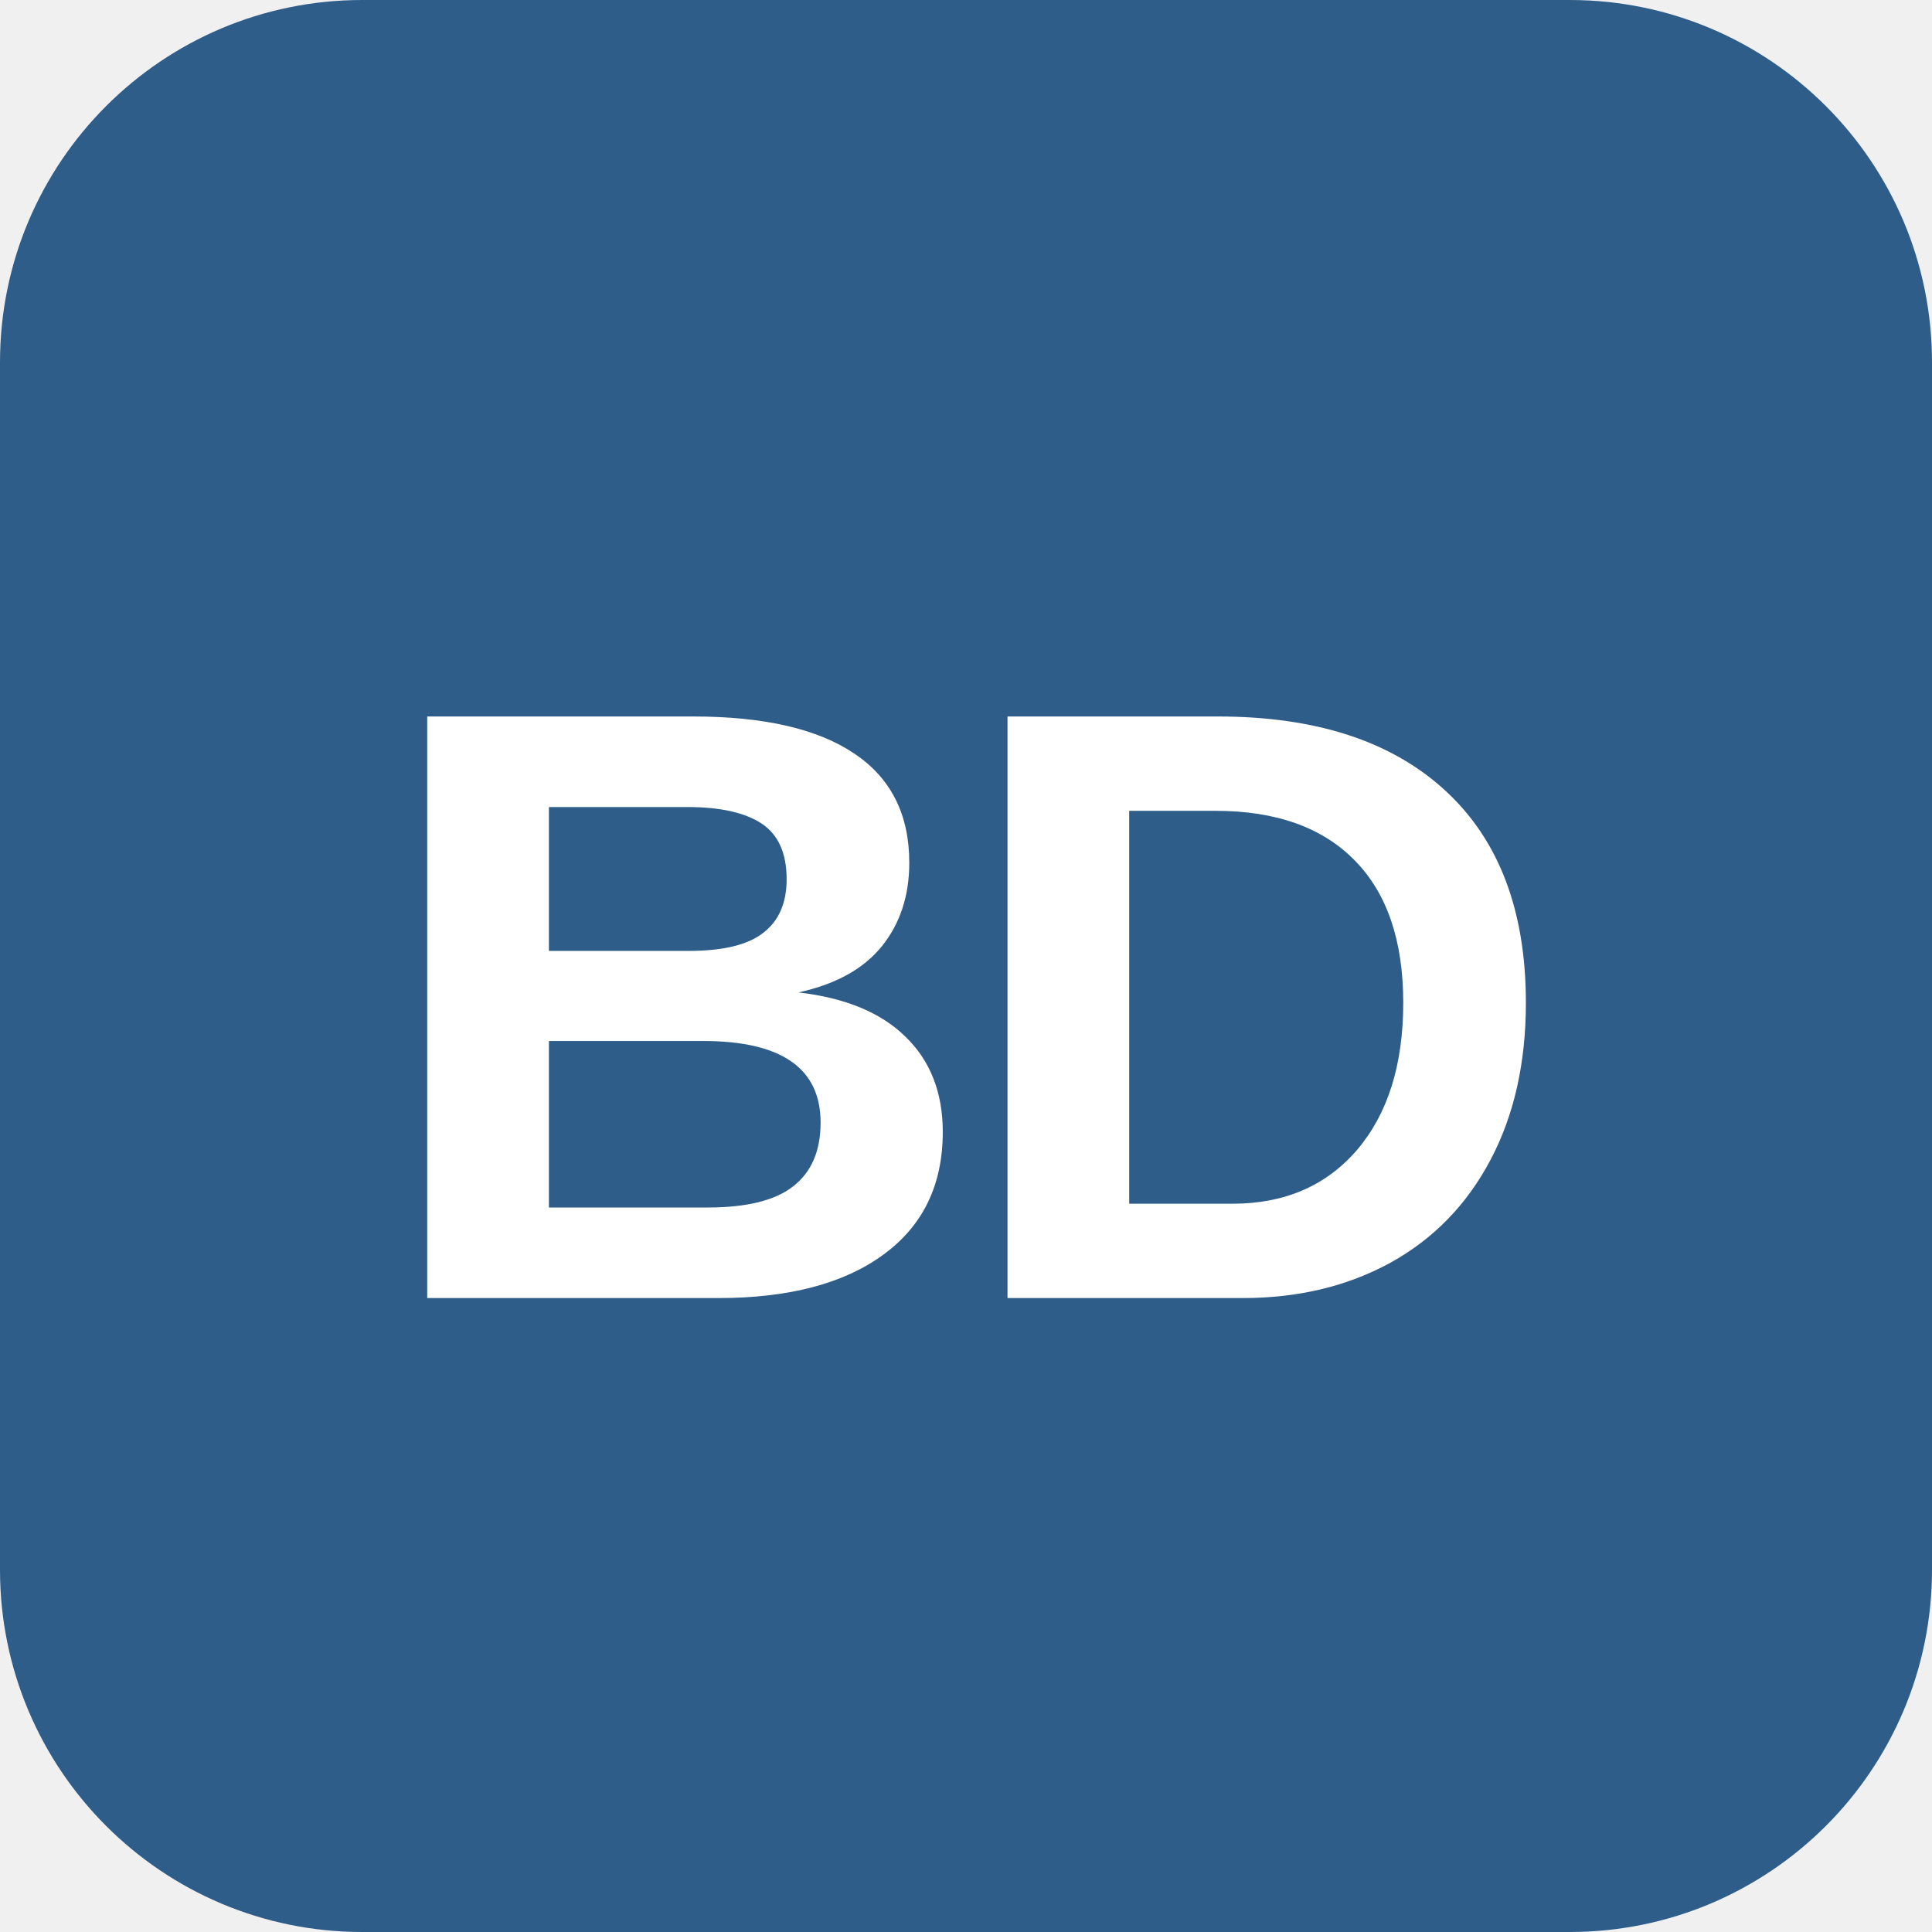
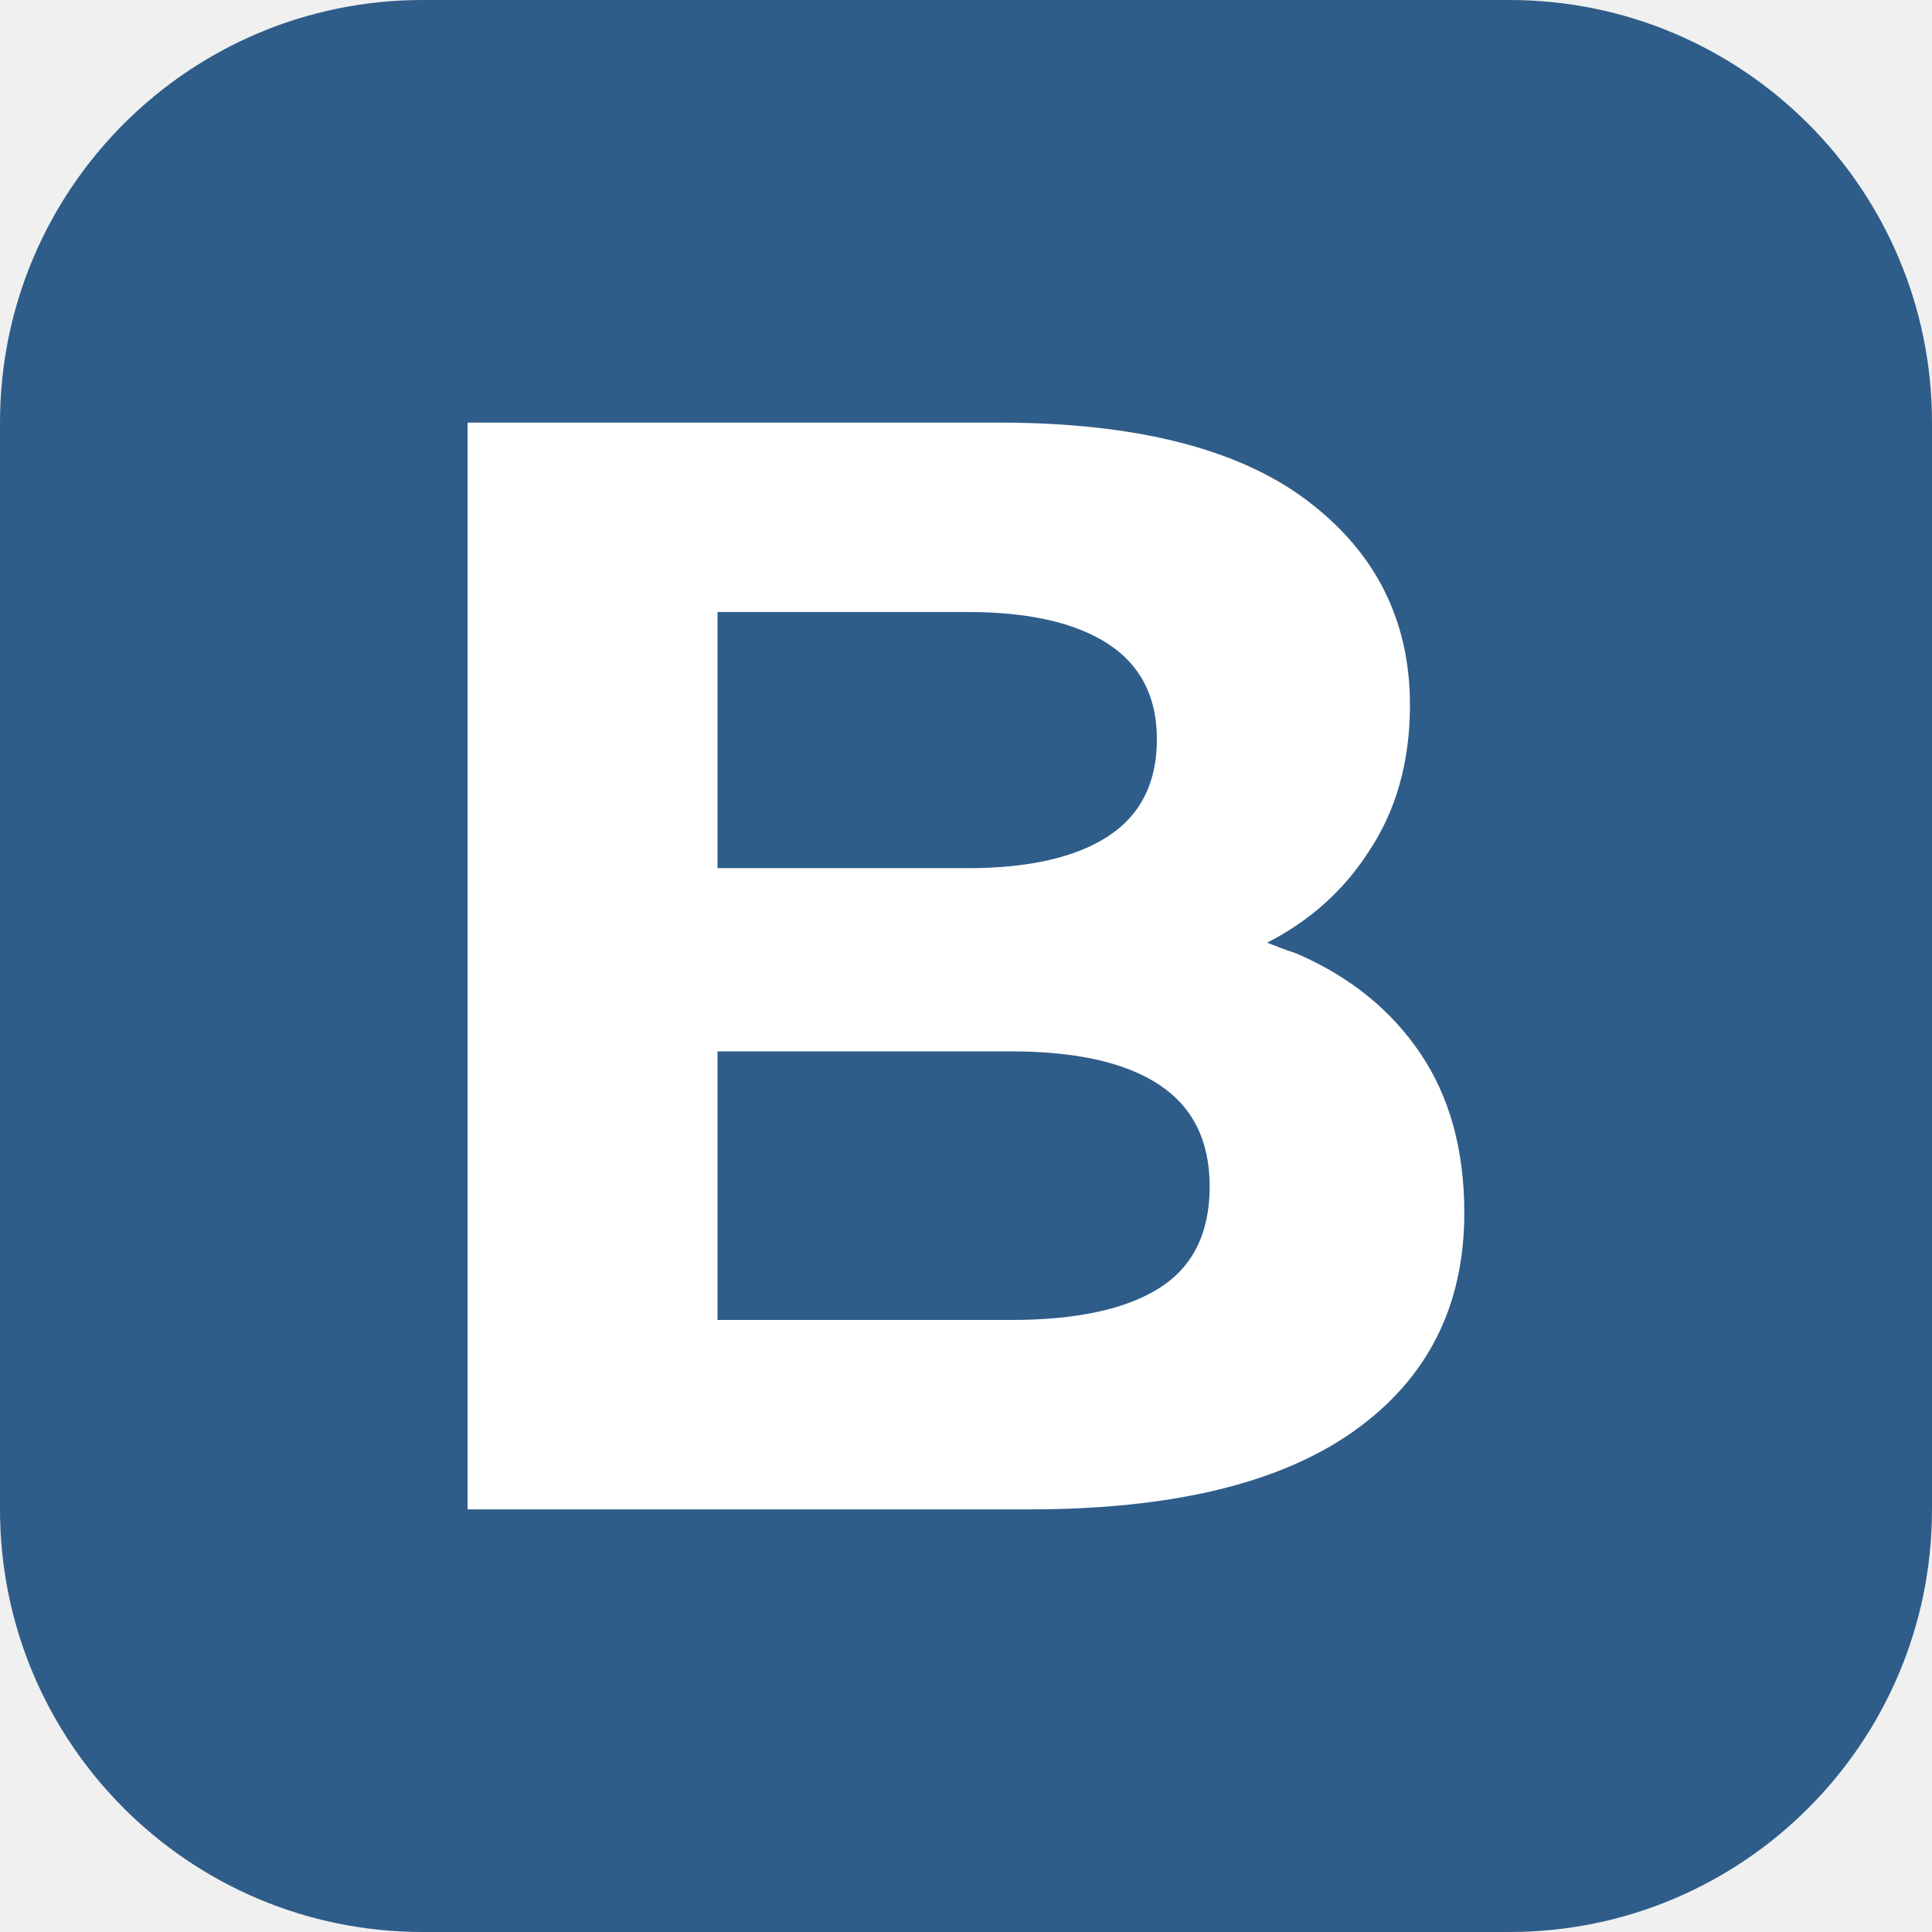
<svg xmlns="http://www.w3.org/2000/svg" viewBox="0 0 64 64">
-   <rect width="64" height="64" rx="12" fill="#2f5d8a" />
-   <text x="32" y="43" text-anchor="middle" font-family="Montserrat, Arial, Helvetica, sans-serif" font-weight="700" font-size="28" letter-spacing="-1" fill="#fff">BD</text>
+   <rect width="64" height="64" rx="14" fill="#2f5d8a" />
+   <path fill="#fff" transform="translate(11.22 50.00) scale(0.05143 -0.05143)" d="M83 0V700H425Q557 700 623.5 650.0Q690 600 690 518Q690 463 663 423Q639 386 598 365Q608 361 617 358Q668 336 696.5 294.0Q725 252 725 191Q725 101 654.0 50.5Q583 0 445 0ZM244 122H433Q496 122 528.5 142.5Q561 163 561 208Q561 252 528.5 273.5Q496 295 433 295H244ZM244 413H405Q464 413 495.5 433.5Q527 454 527 496Q527 537 495.5 557.5Q464 578 405 578H244Z" />
</svg>
